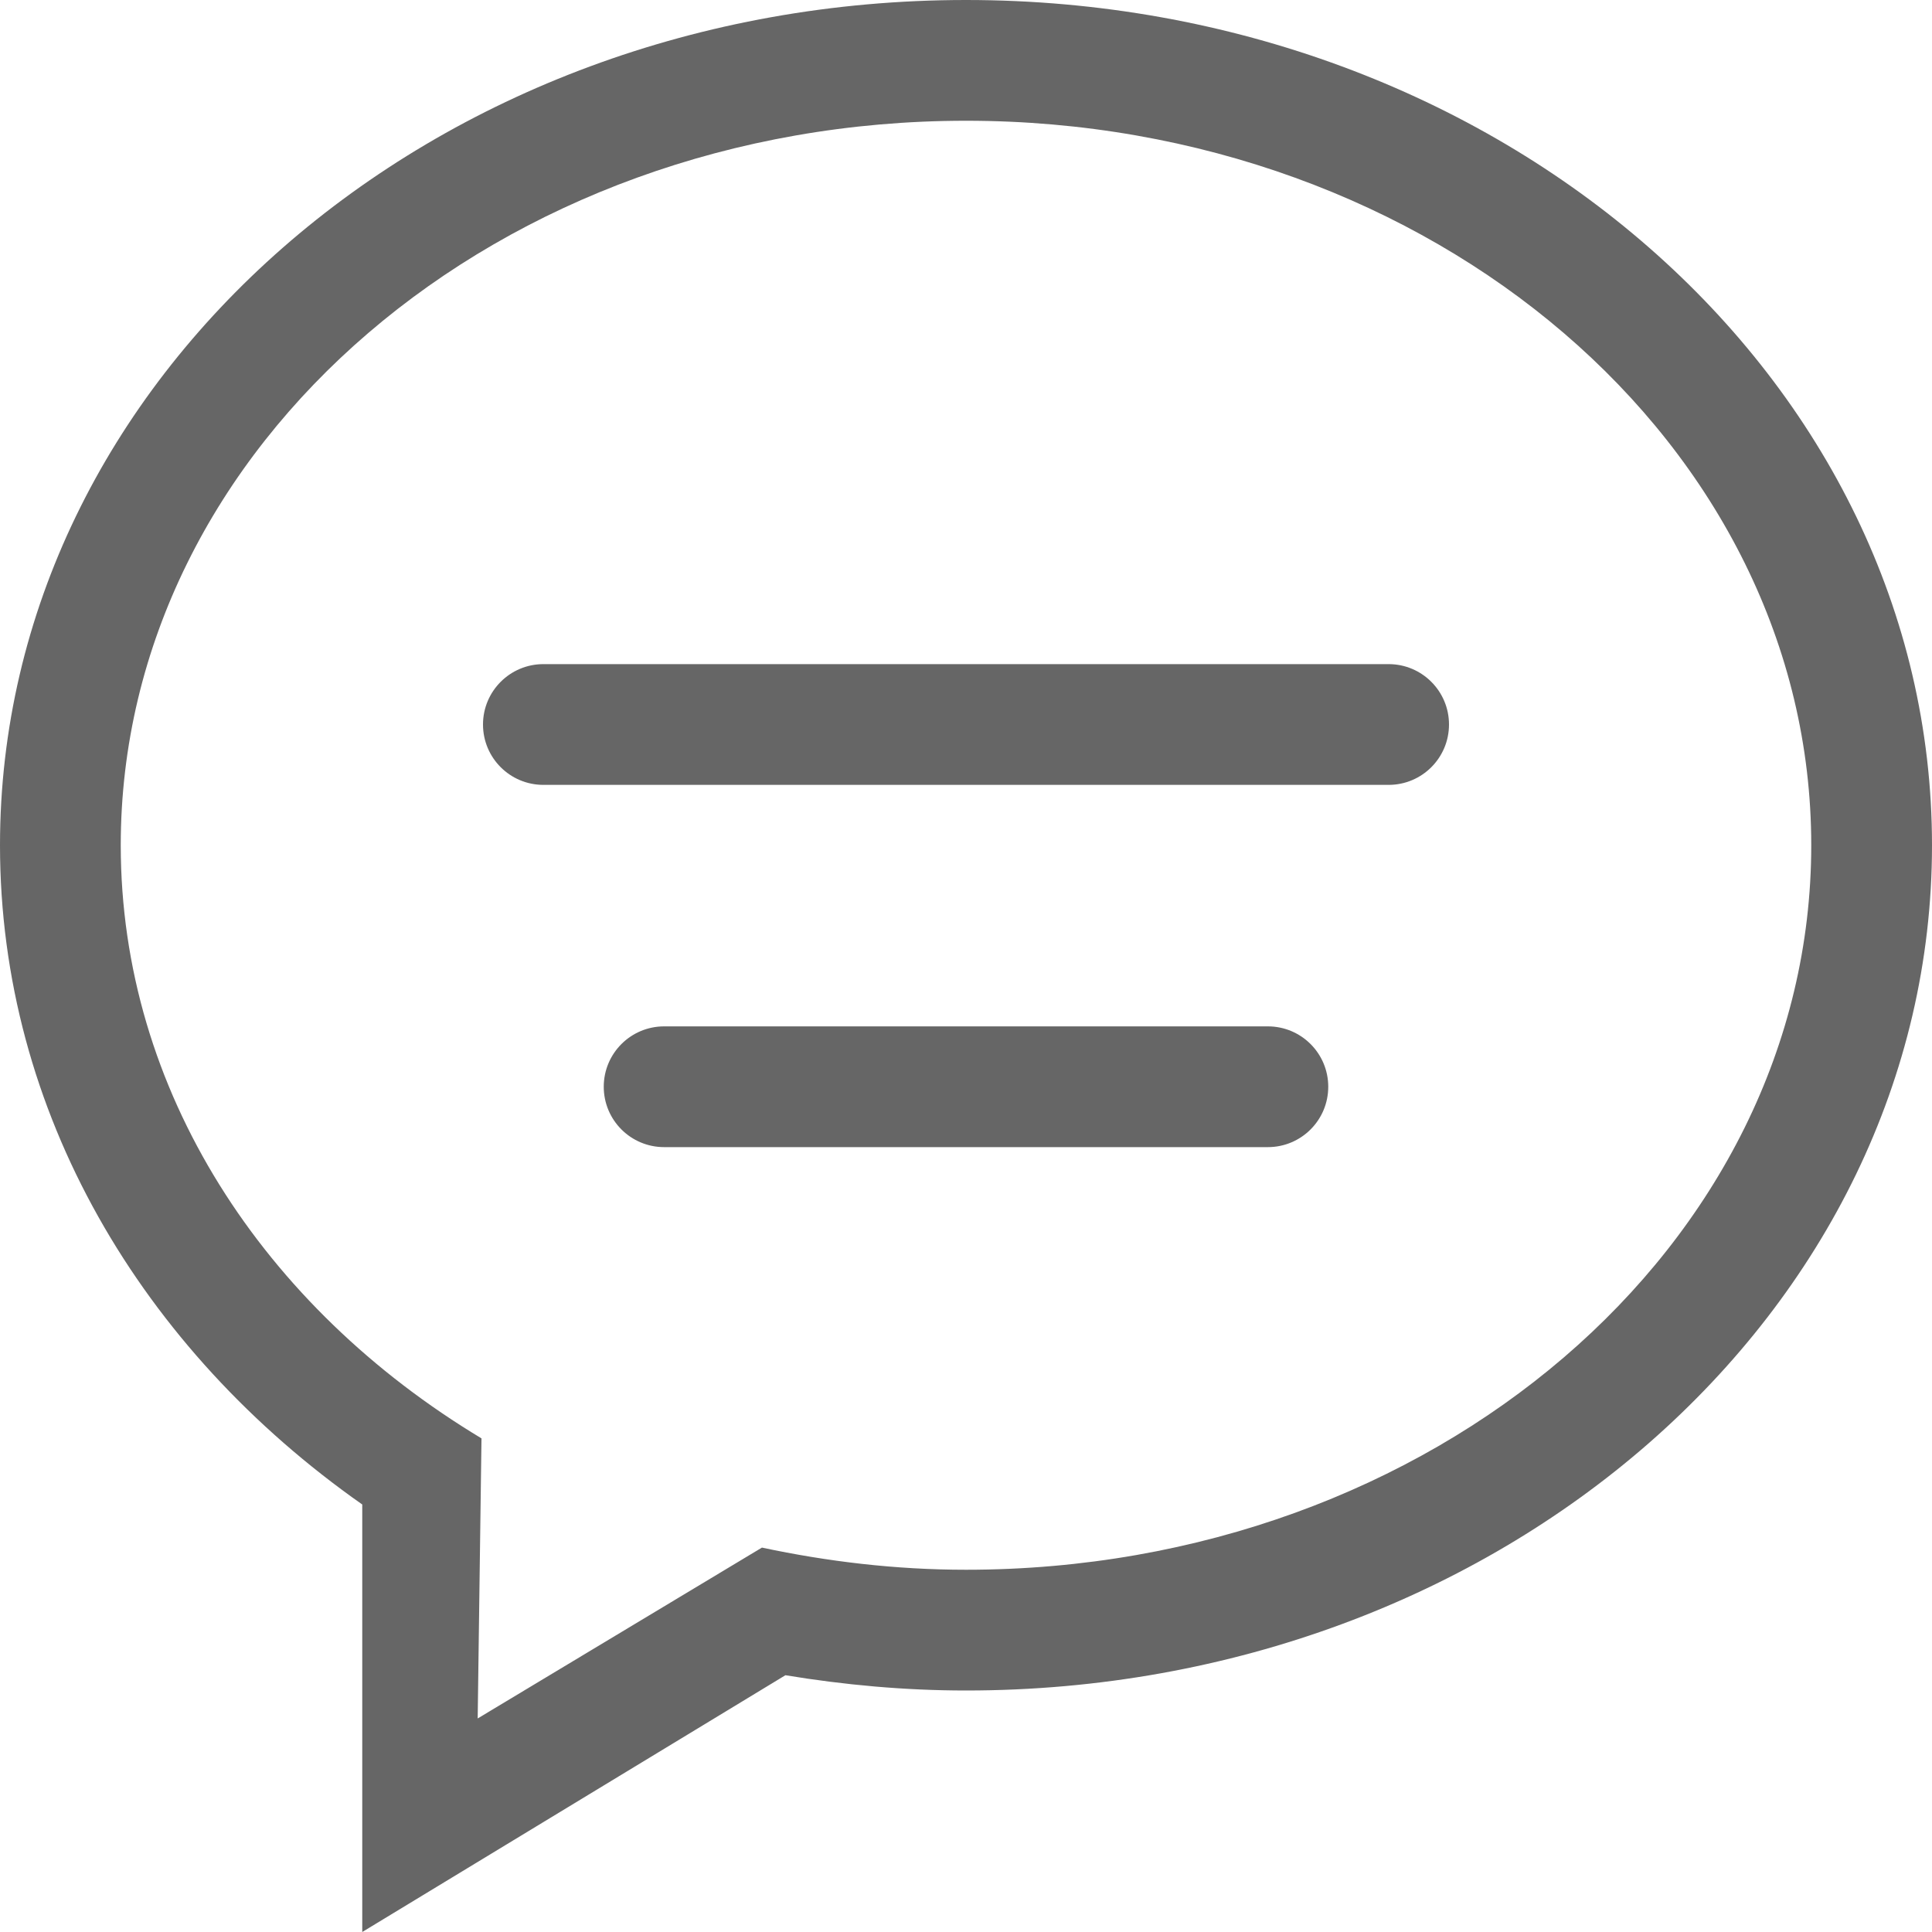
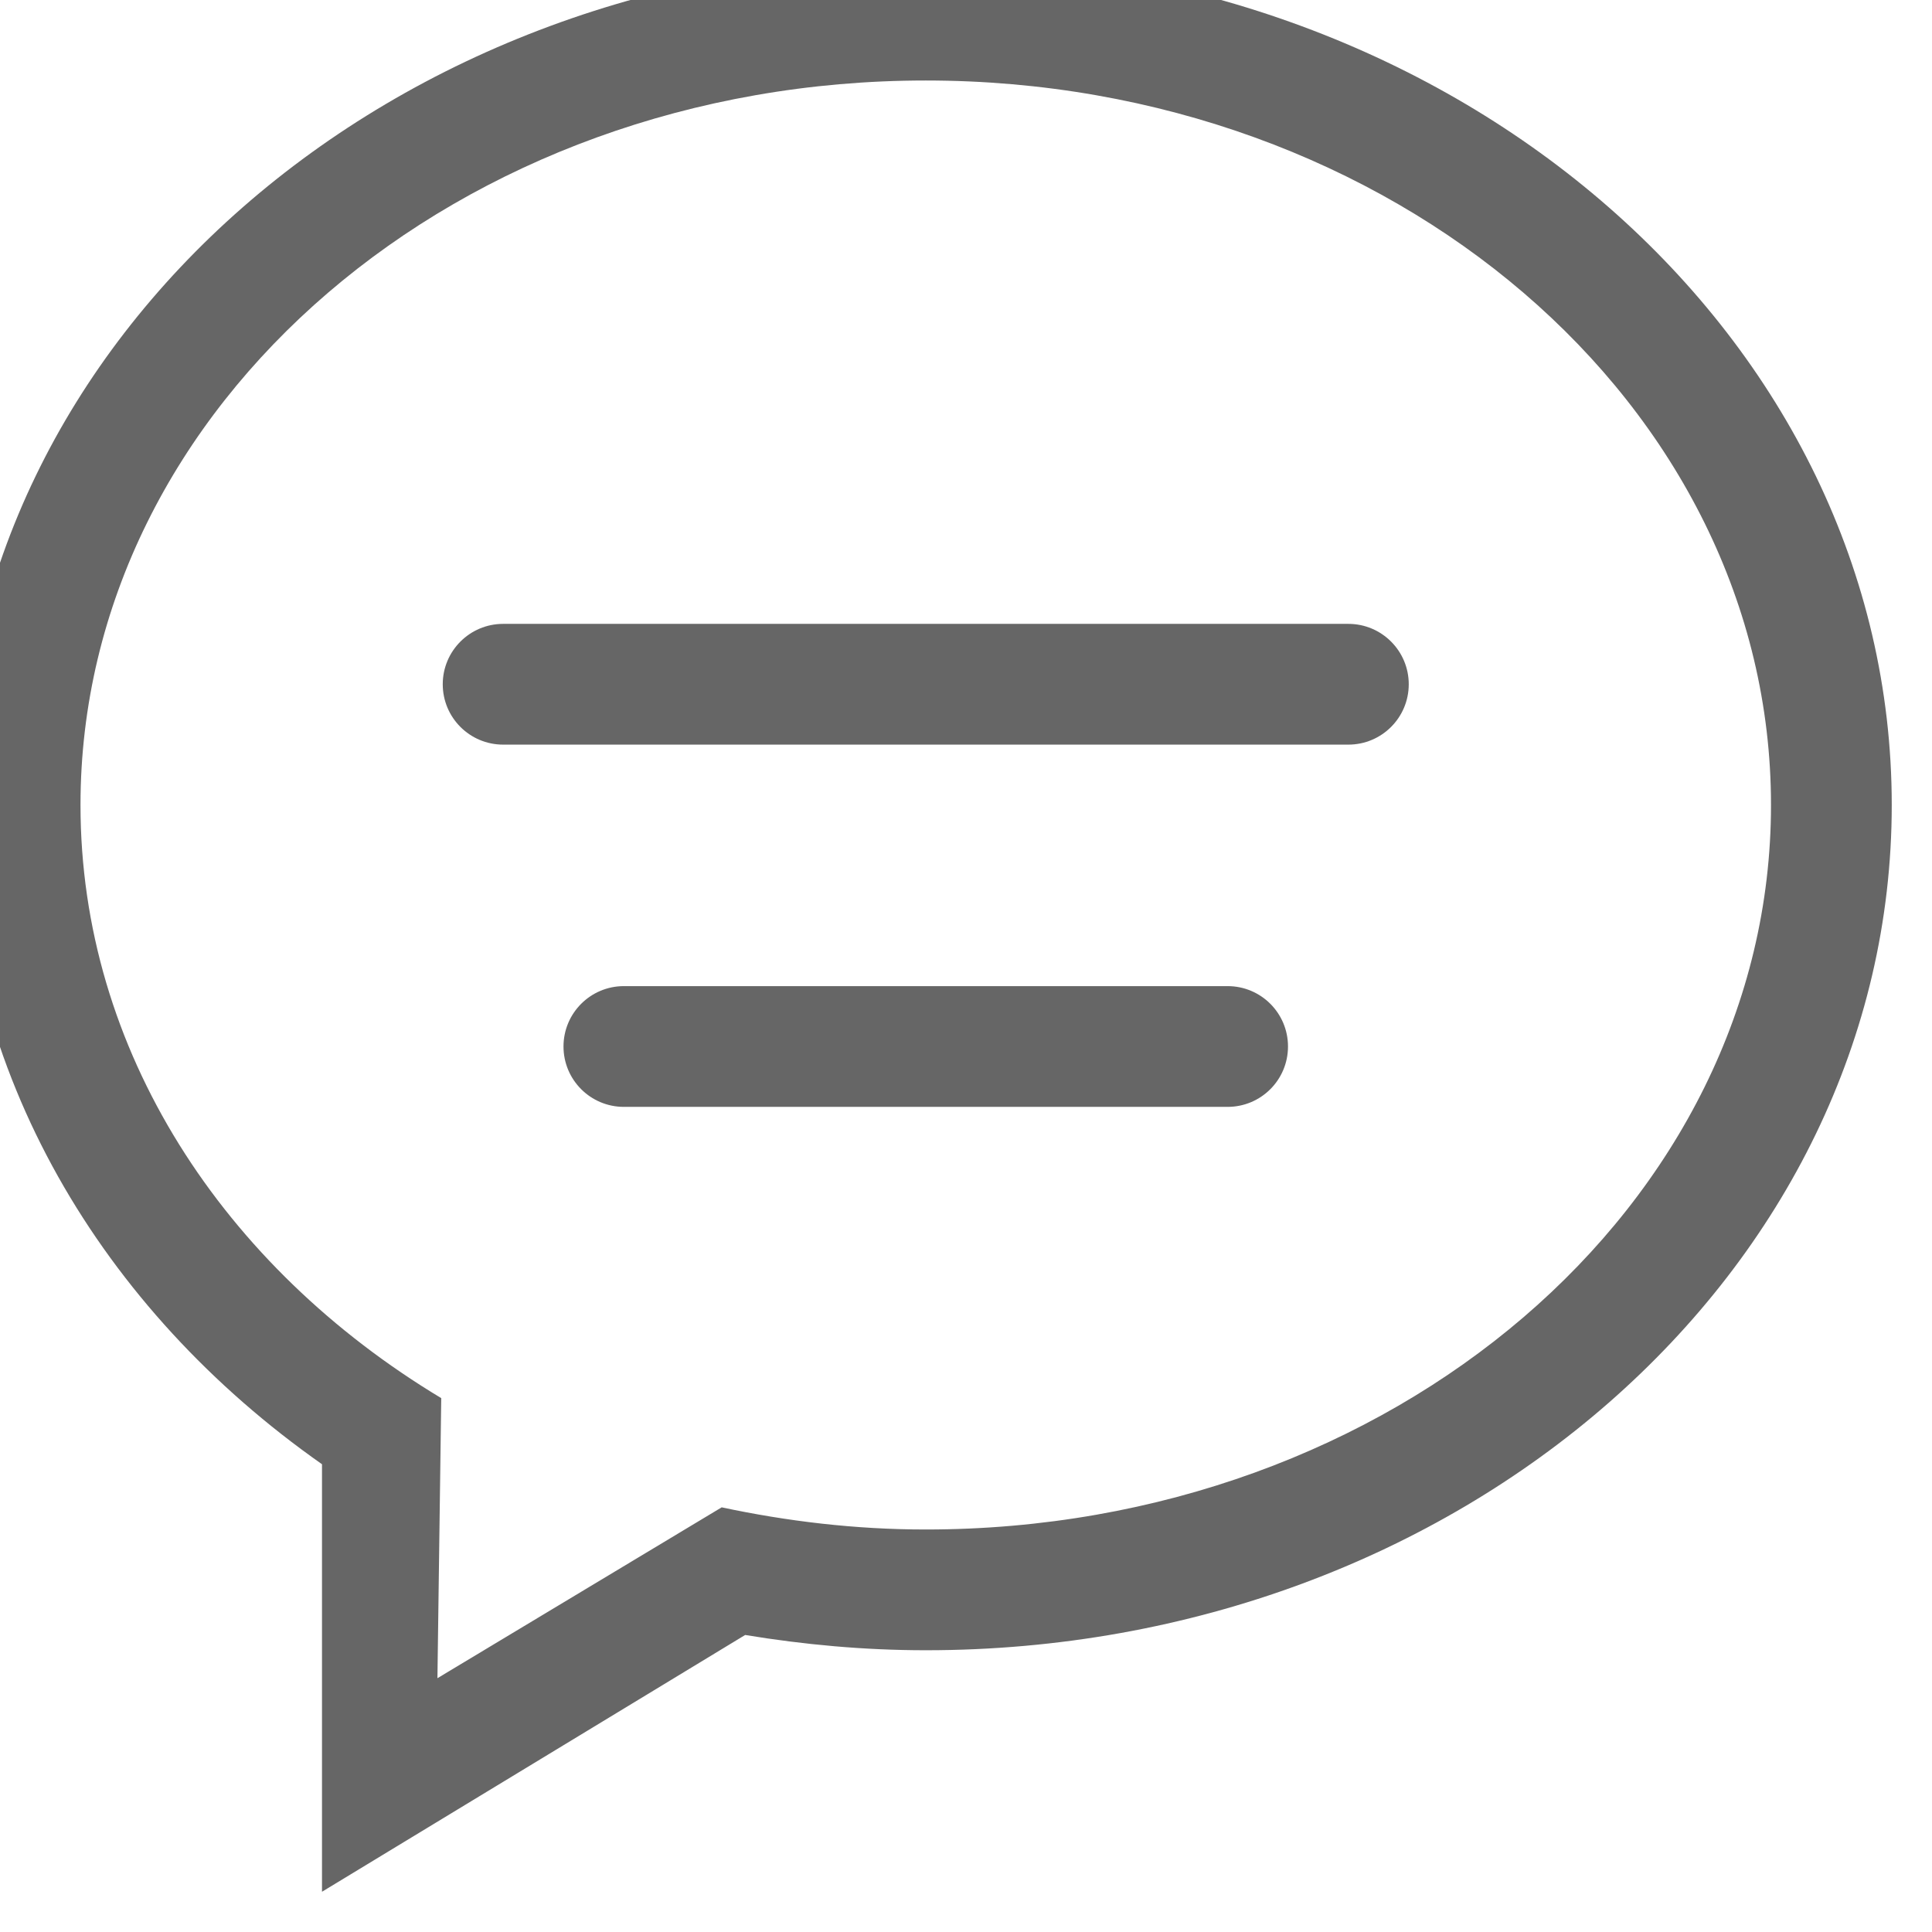
<svg xmlns="http://www.w3.org/2000/svg" width="32px" height="32px" viewBox="0 0 32 32" version="1.1">
  <defs />
  <g id="Page-1" stroke="none" stroke-width="1" fill="none" fill-rule="evenodd">
-     <g id="Icon-Set" transform="translate(-152, -255)" fill="#666666">
+     <g id="Icon-Set" transform="translate(-152.6667, -255.6667)" fill="#666666">
      <path d="M168,281 C166.832,281 165.704,280.864 164.62,280.633 L159.912,283.463 L159.975,278.824 C156.366,276.654 154,273.066 154,269 C154,262.373 160.268,257 168,257 C175.732,257 182,262.373 182,269 C182,275.628 175.732,281 168,281 L168,281 Z M168,255 C159.164,255 152,261.269 152,269 C152,273.419 154.345,277.354 158,279.919 L158,287 L165.009,282.747 C165.979,282.907 166.977,283 168,283 C176.836,283 184,276.732 184,269 C184,261.269 176.836,255 168,255 L168,255 Z M175,266 L161,266 C160.448,266 160,266.448 160,267 C160,267.553 160.448,268 161,268 L175,268 C175.552,268 176,267.553 176,267 C176,266.448 175.552,266 175,266 L175,266 Z M173,272 L163,272 C162.448,272 162,272.447 162,273 C162,273.553 162.448,274 163,274 L173,274 C173.552,274 174,273.553 174,273 C174,272.447 173.552,272 173,272 L173,272 Z" id="comment-2" />
    </g>
  </g>
</svg>
